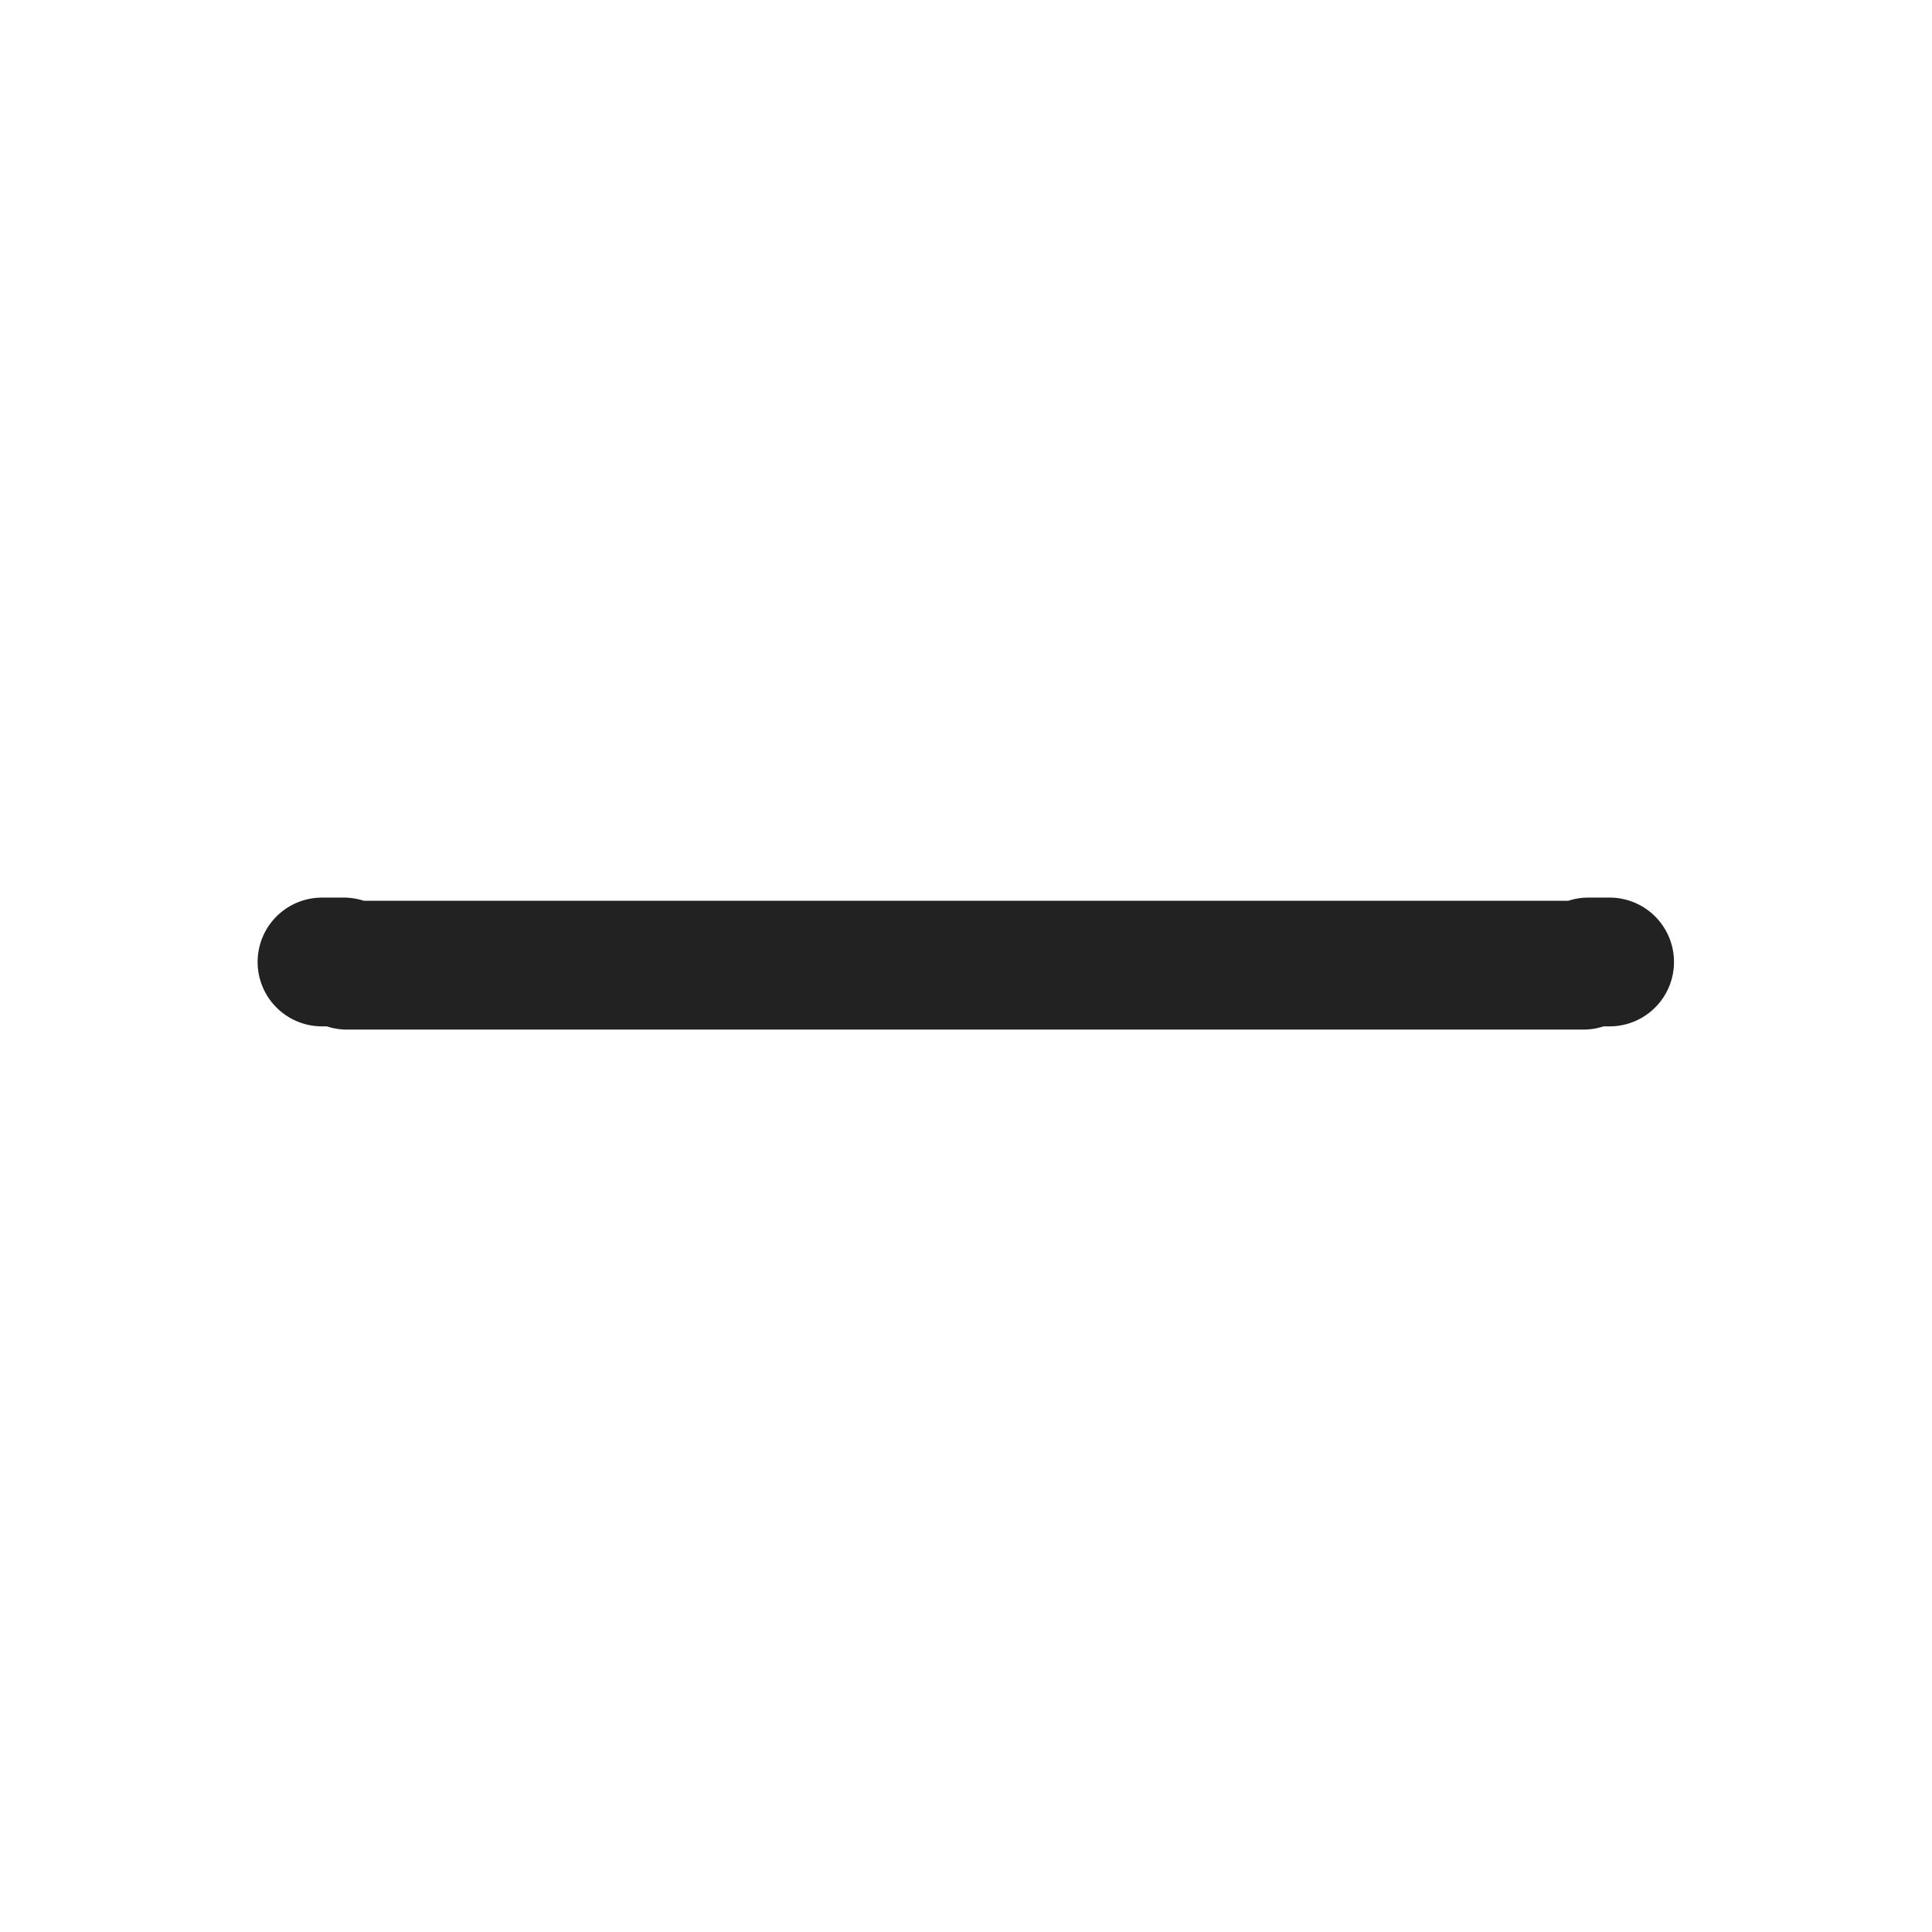
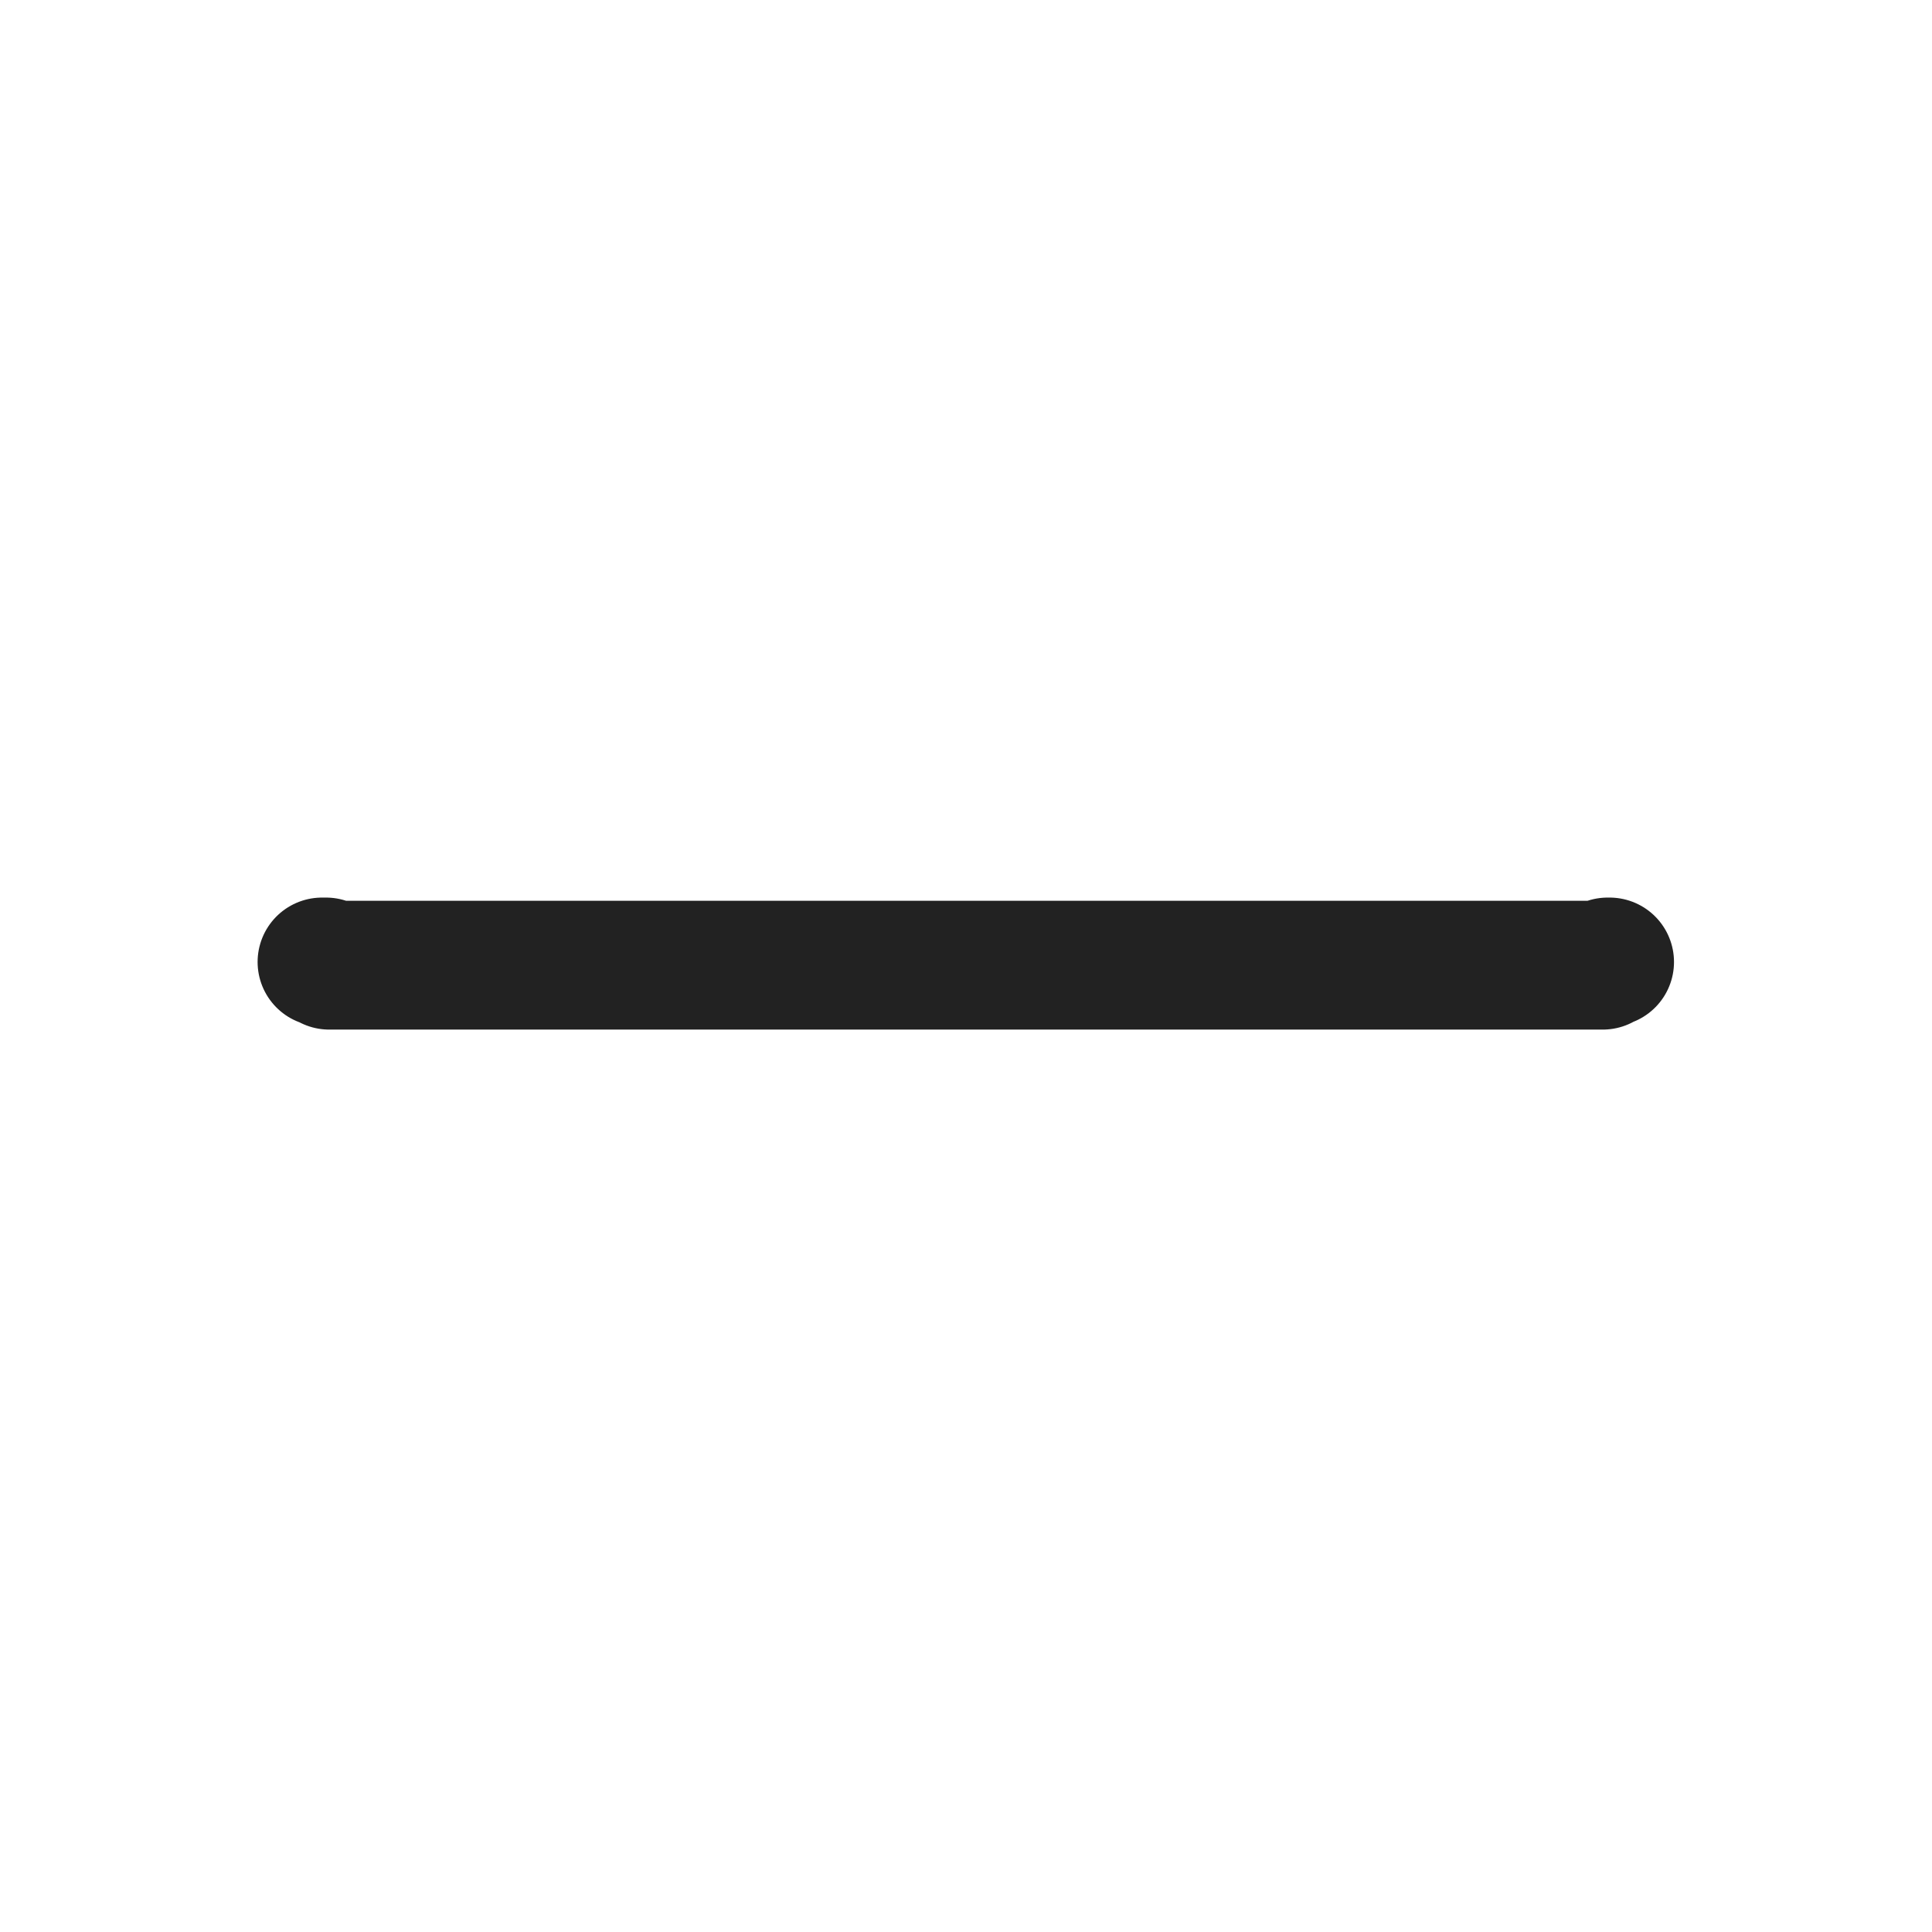
<svg xmlns="http://www.w3.org/2000/svg" version="1.1" viewBox="0.0 0.0 300.0 300.0">
-   <path d="M 249.938 149.375 L 246.625 149.375 L 245.875 149.875 L 53.875 149.875 L 53.375 149.375 L 50.000 149.375" fill="none" stroke="#222222" stroke-width="20.000" stroke-linecap="round" stroke-linejoin="round" />
+   <path d="M 249.938 149.375 L 249.625 149.375 L 248.875 149.875 L 51.125 149.875 L 50.625 149.375 L 50.000 149.375" fill="none" stroke="#222222" stroke-width="20.000" stroke-linecap="round" stroke-linejoin="round" />
</svg>
